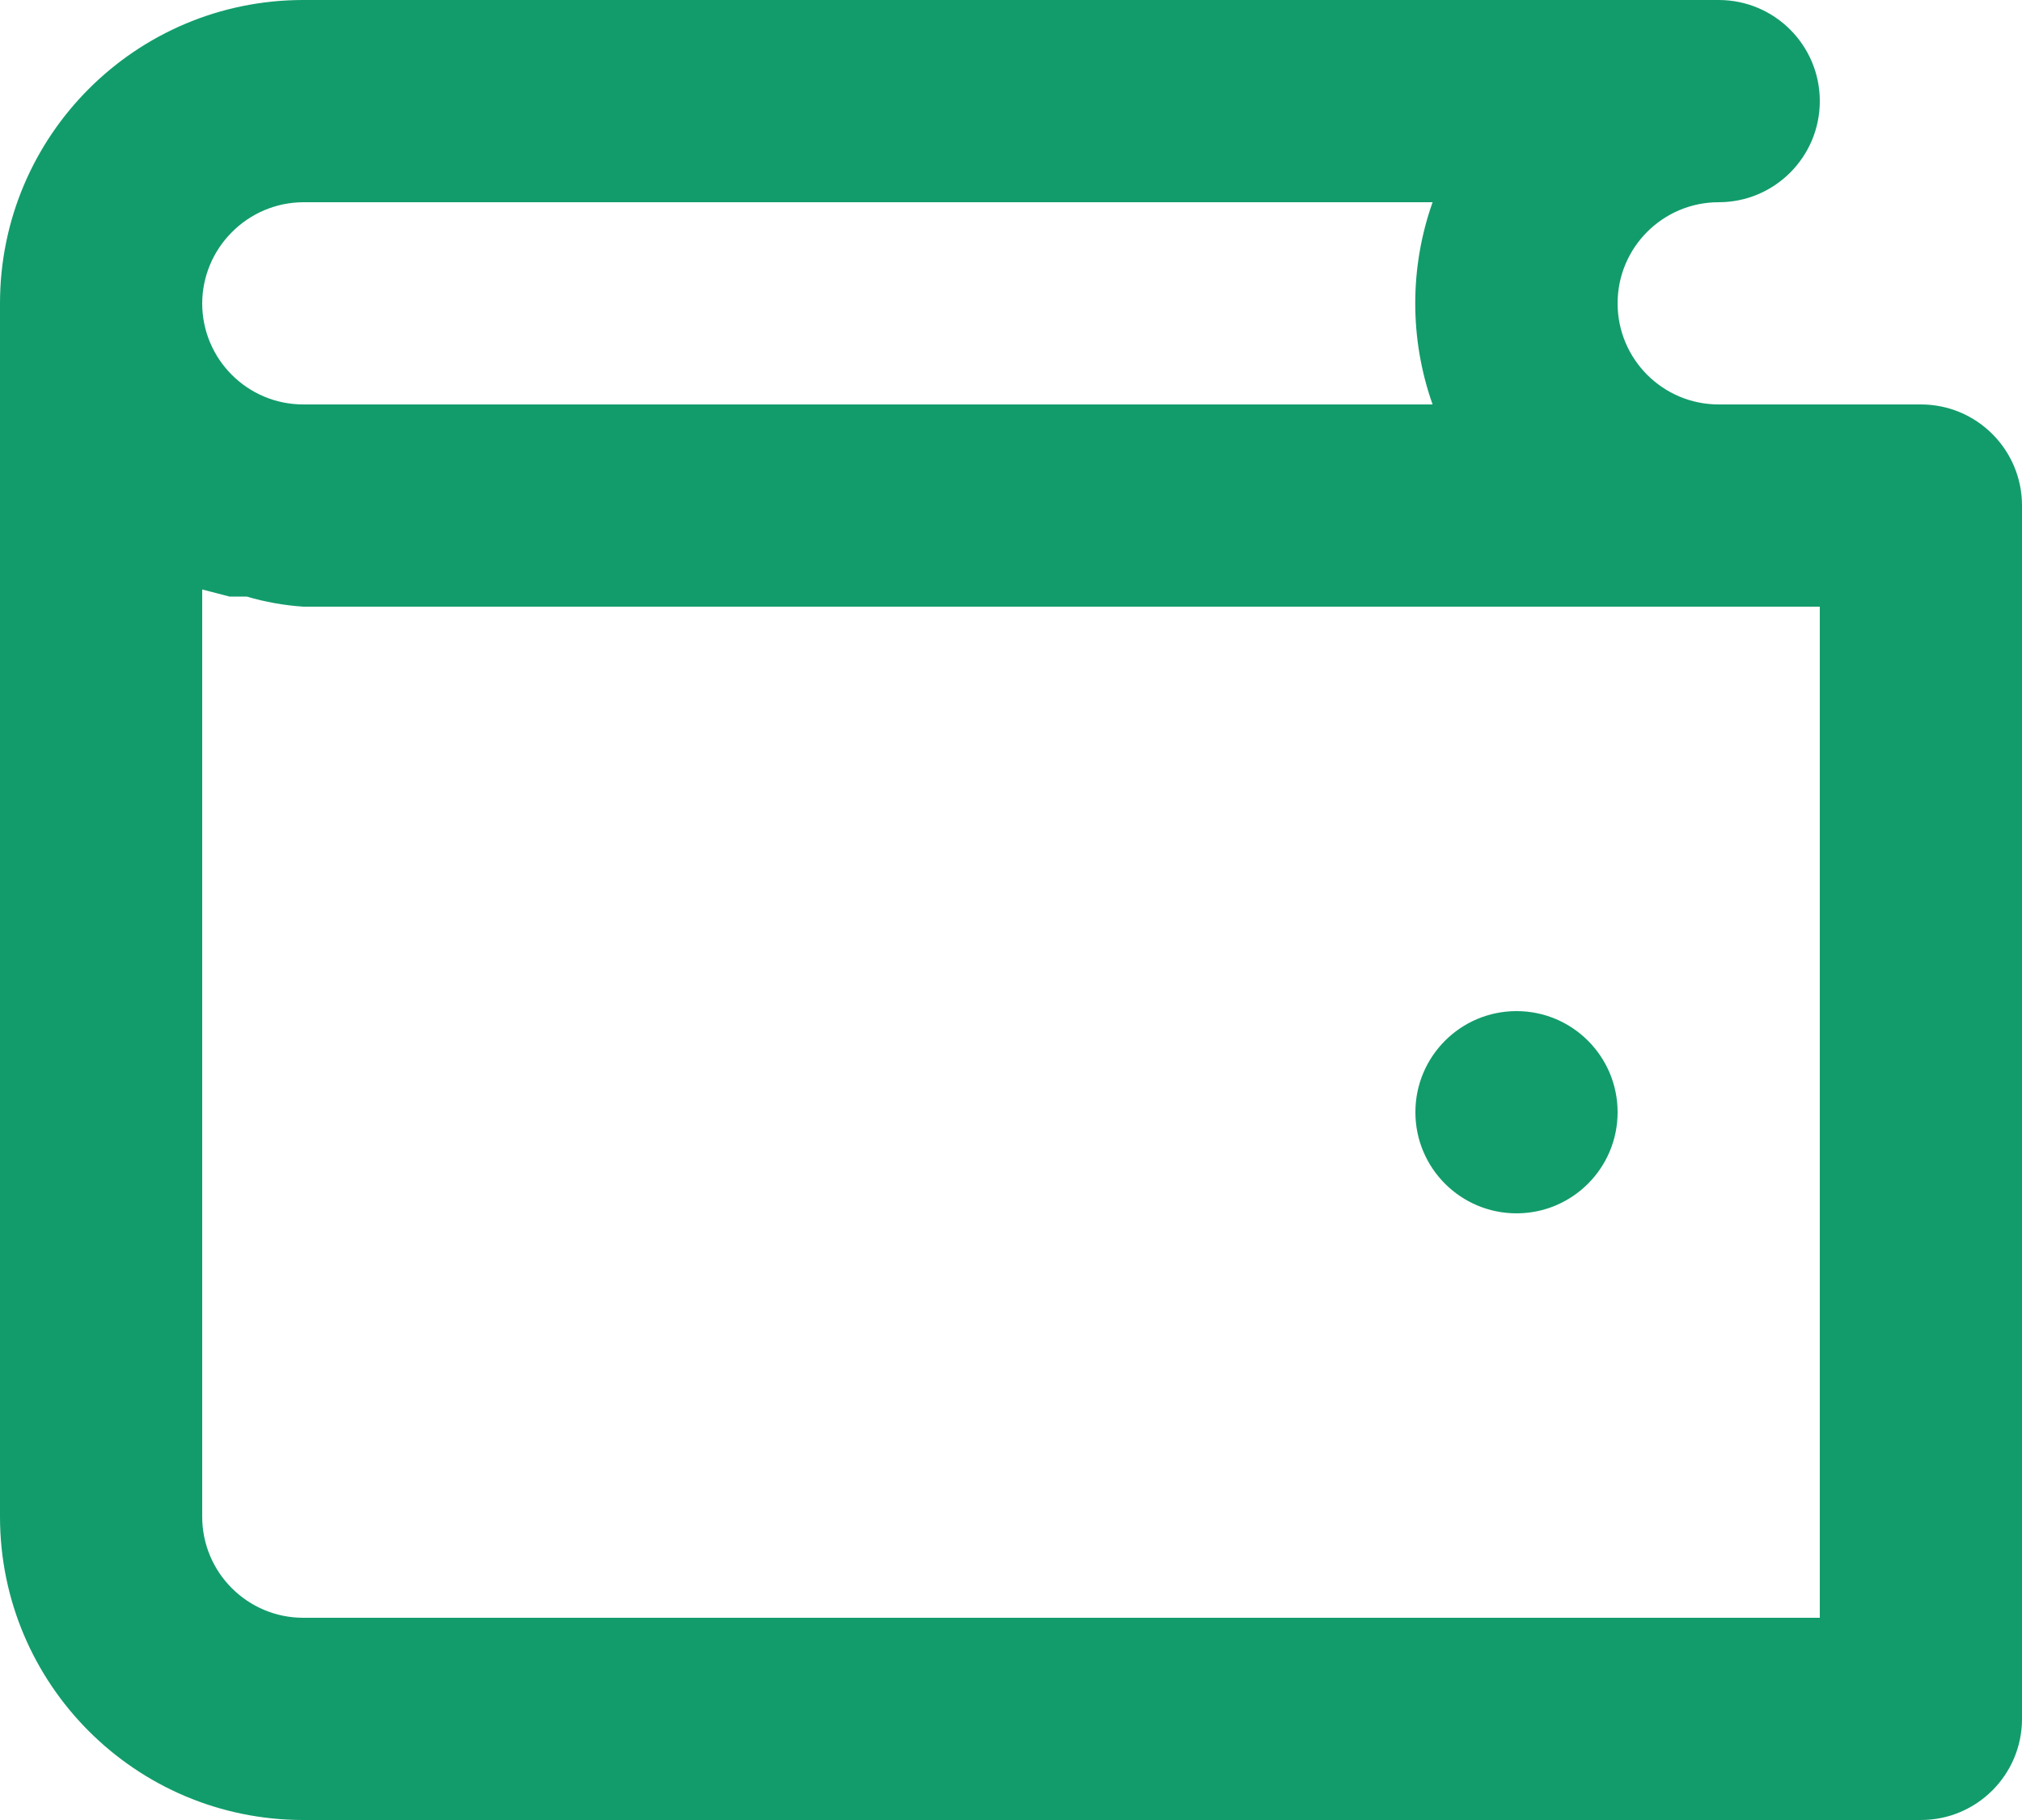
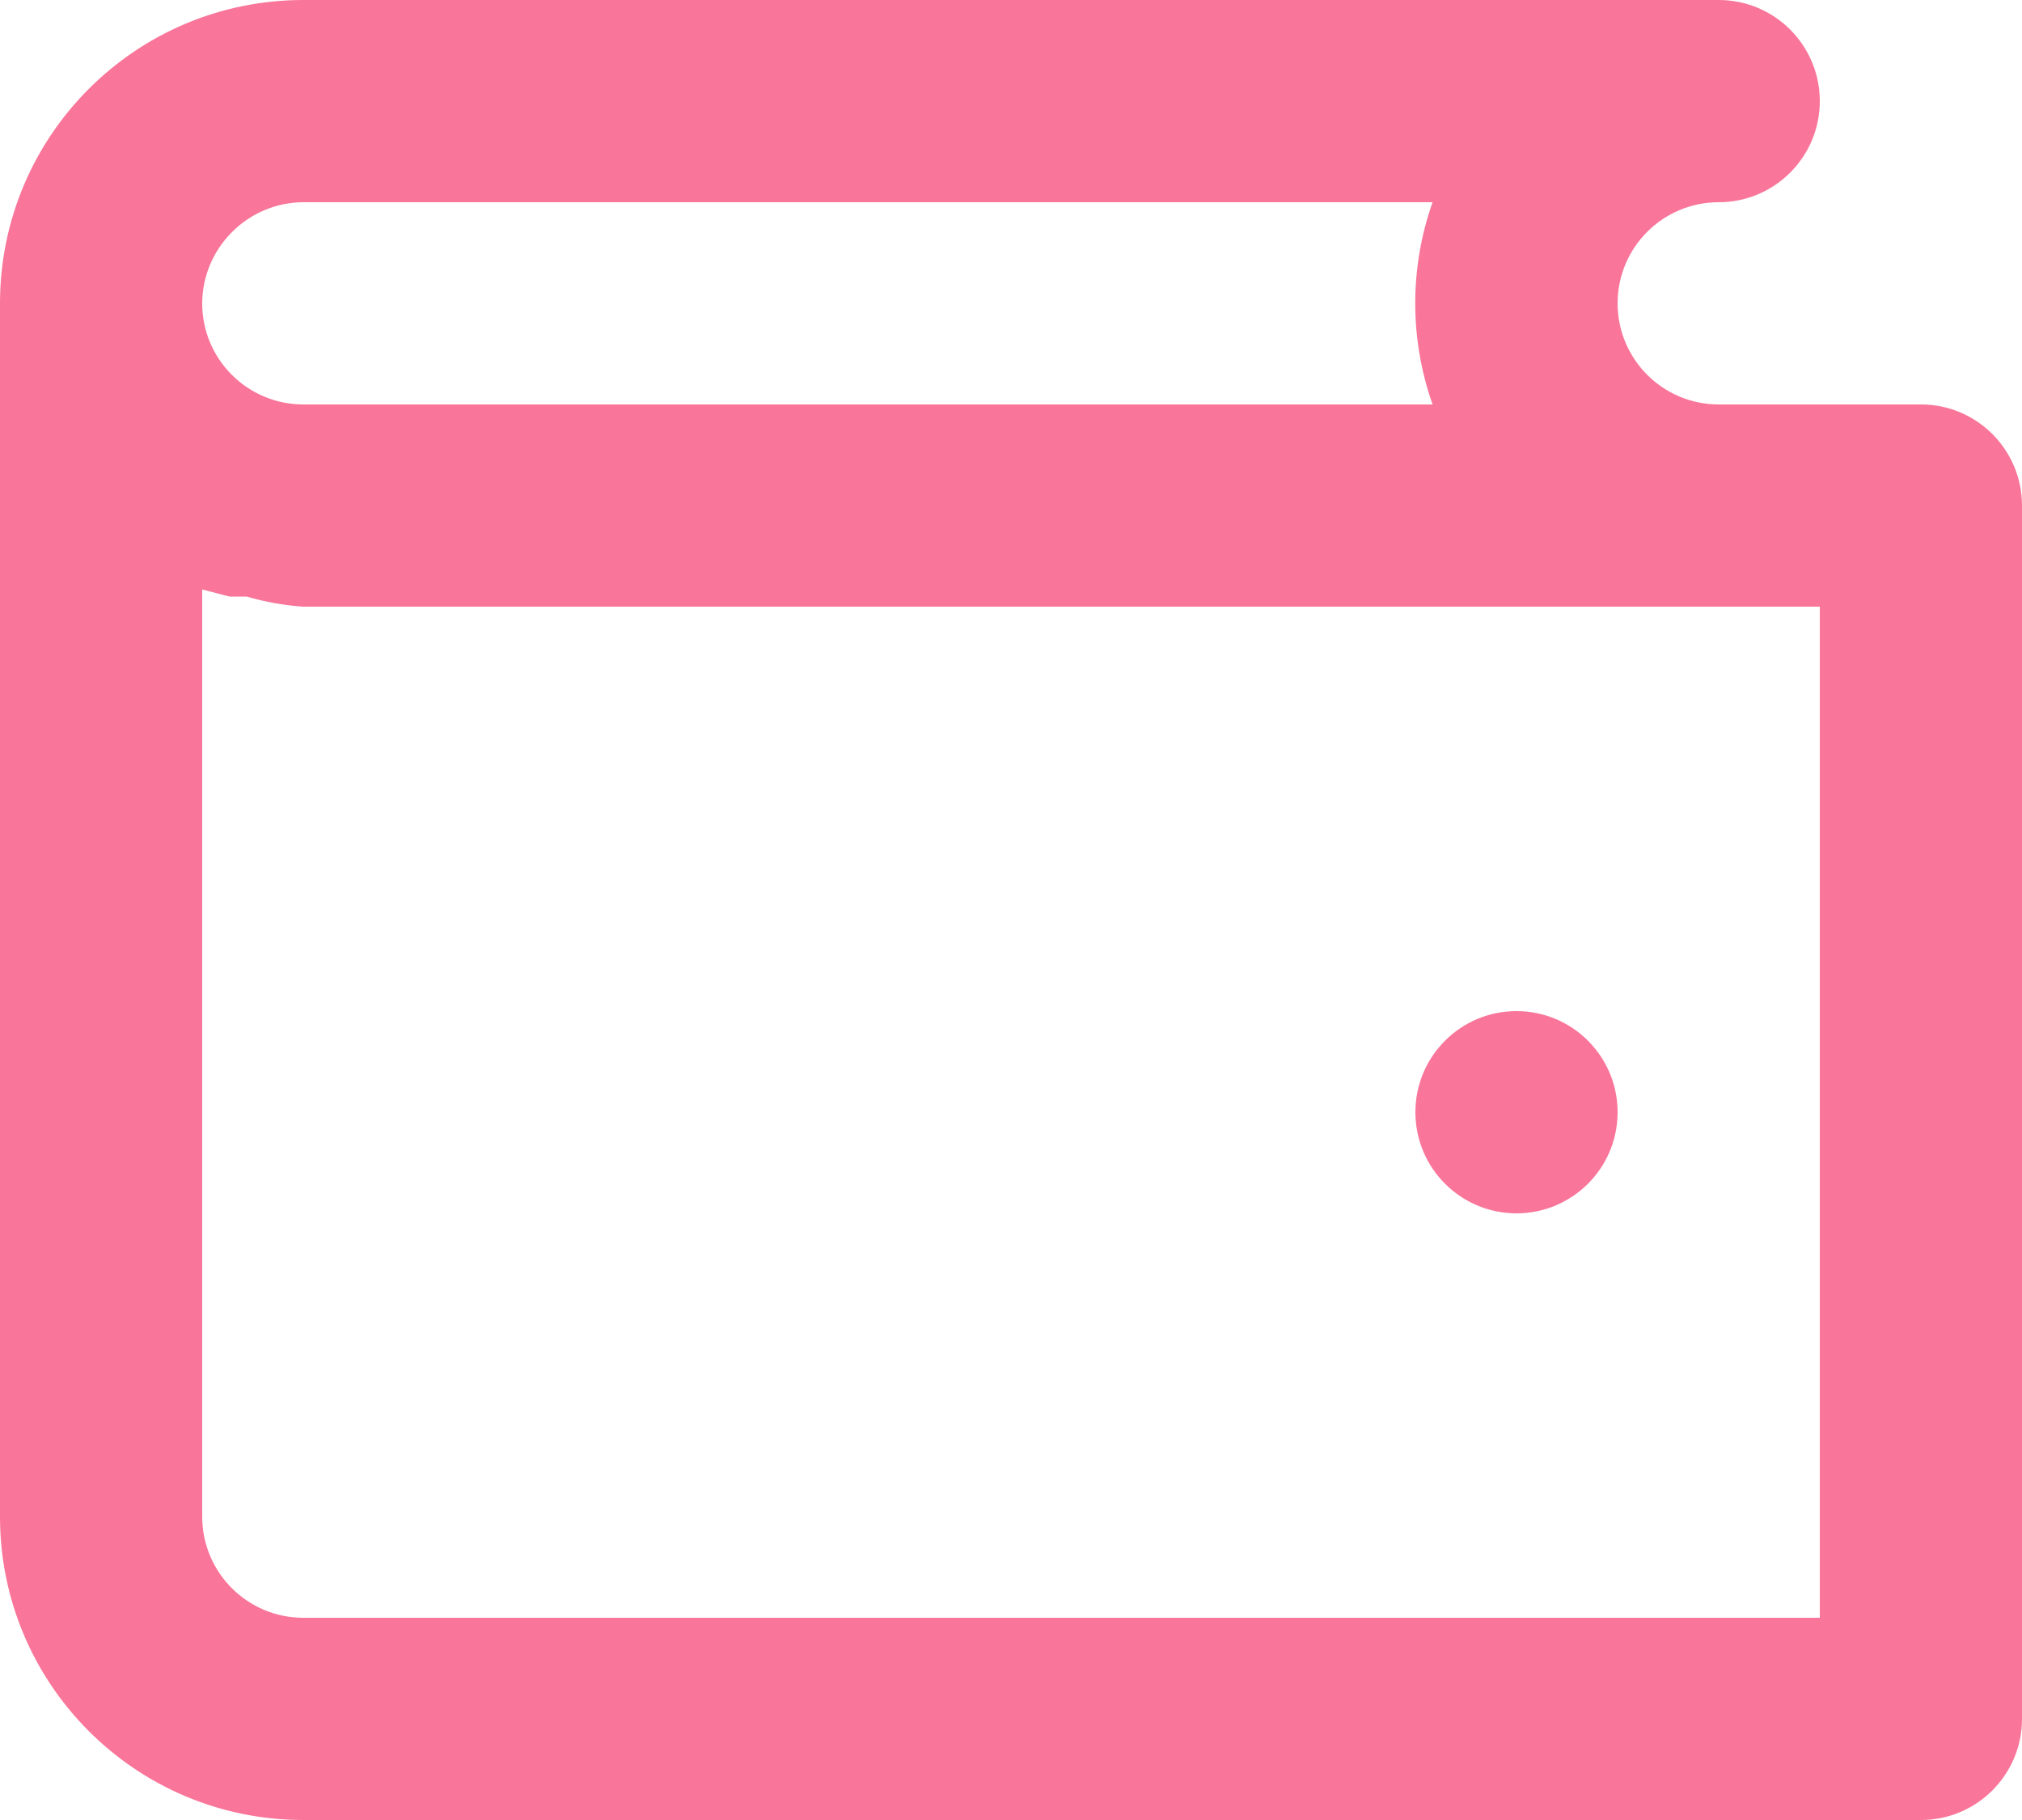
<svg xmlns="http://www.w3.org/2000/svg" viewBox="0 0 20 18">
  <defs>
    <style>
      .cls-1 {
-         fill: #129c6b;
+         fill: #F97599;
      }
    </style>
  </defs>
  <g id="Layer_2" data-name="Layer 2">
    <g id="Layer_3" data-name="Layer 3">
      <g>
        <path class="cls-1" d="M19,4H17a1,1,0,0,1-1-1,1,1,0,0,1,1-1,1,1,0,0,0,0-2H3A3,3,0,0,0,0,3V15a3,3,0,0,0,3,3H19a1,1,0,0,0,1-1V5A1,1,0,0,0,19,4ZM2.29,2.3A1,1,0,0,1,3,2H14.17a3,3,0,0,0,0,2H3A1,1,0,0,1,2,3,1,1,0,0,1,2.29,2.3ZM18,16H3a1,1,0,0,1-1-1V5.83l.27.07.17,0A2.6,2.6,0,0,0,3,6H18Z" />
        <circle class="cls-1" cx="15" cy="11" r="1" />
      </g>
    </g>
  </g>
</svg>
